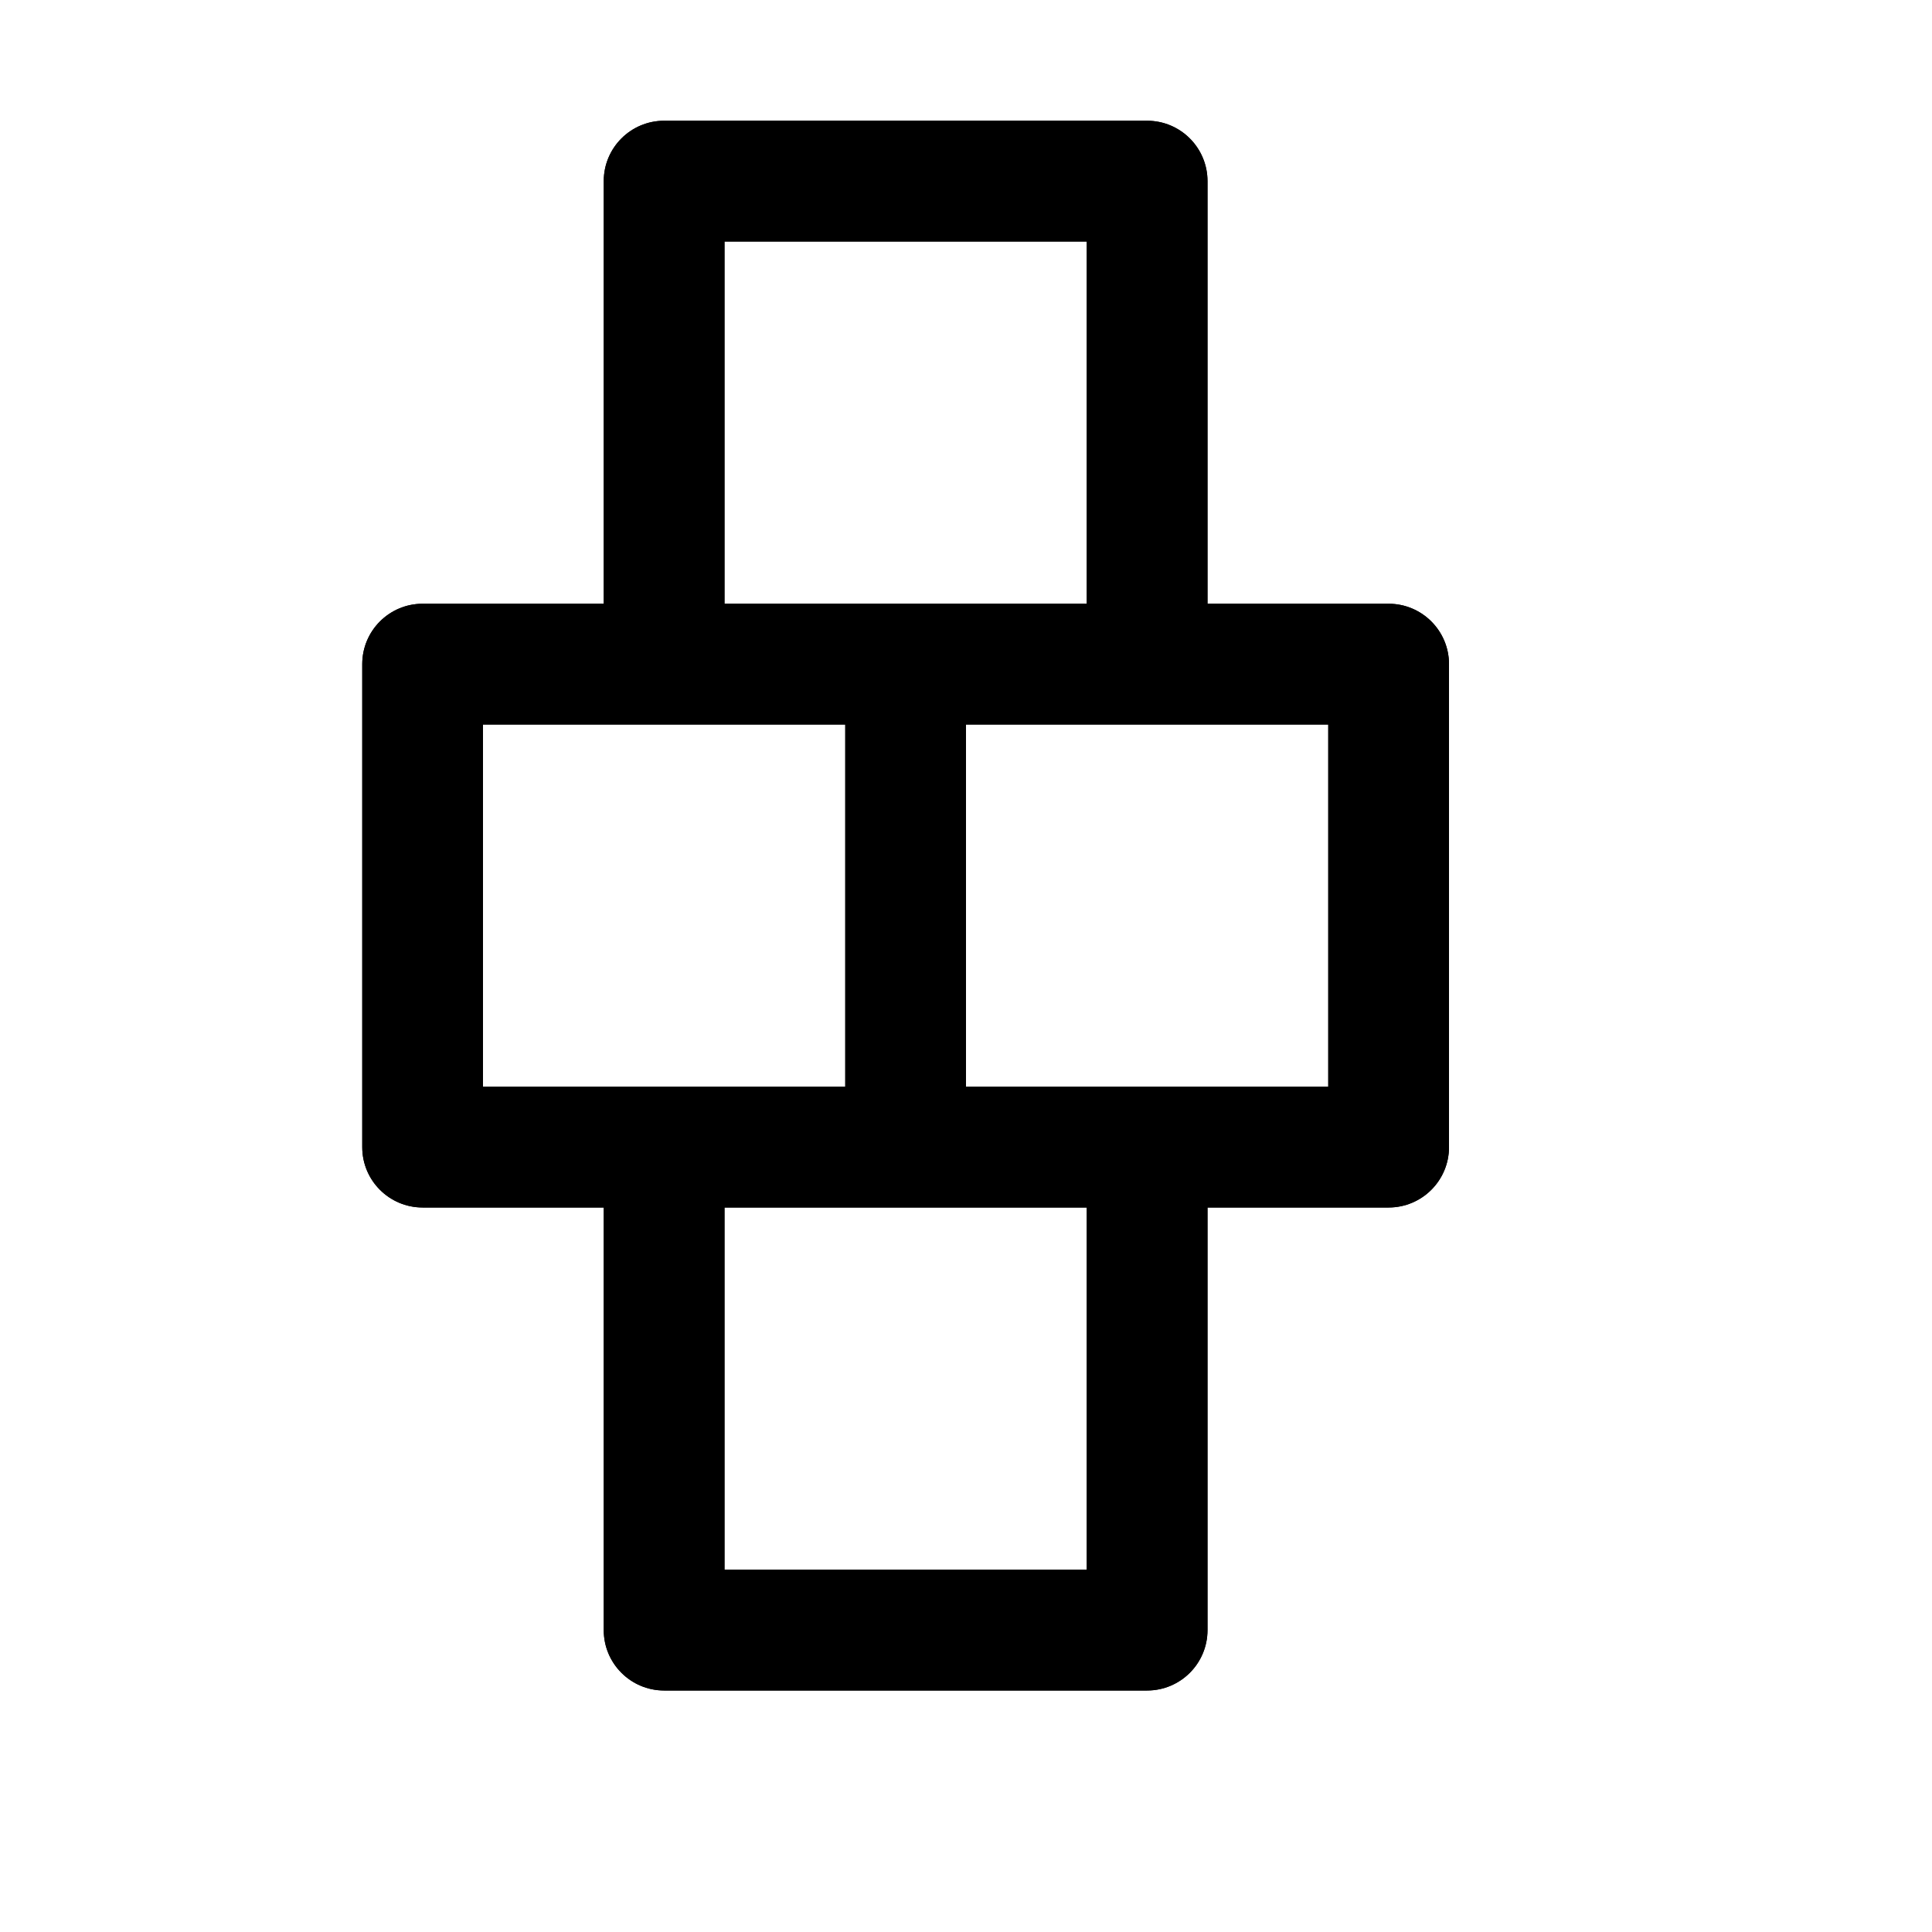
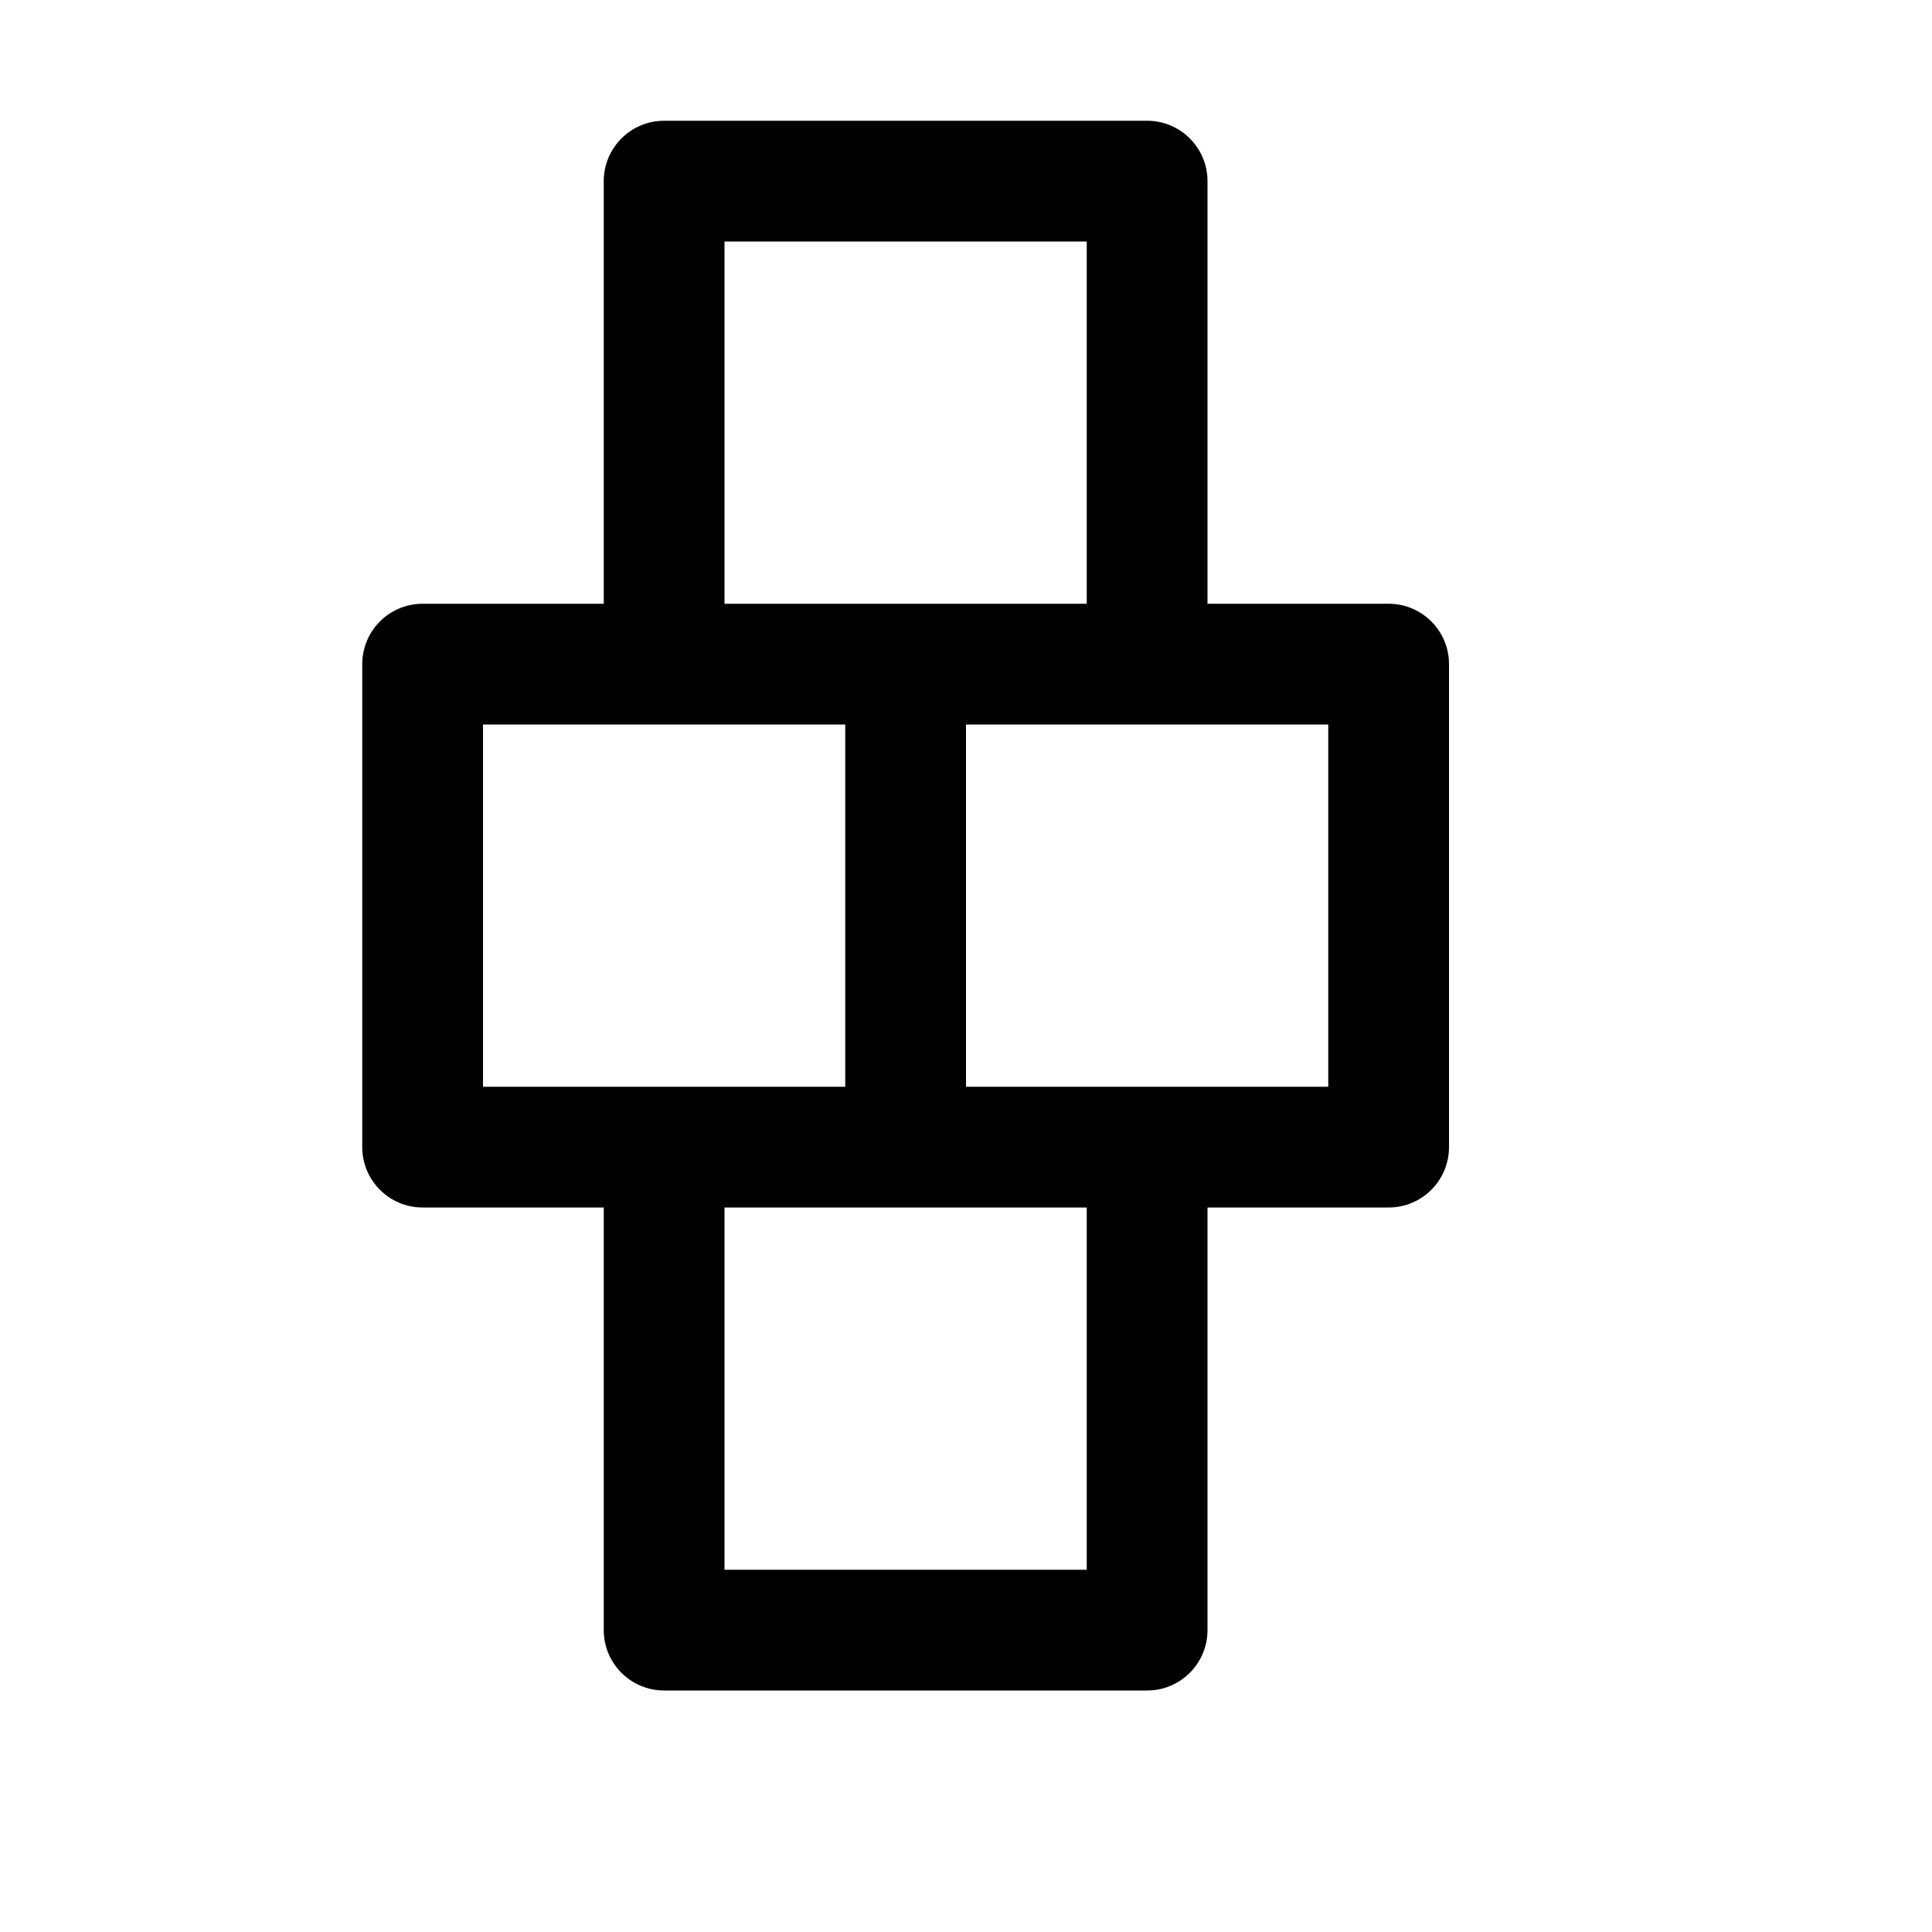
- <svg xmlns="http://www.w3.org/2000/svg" baseProfile="full" height="16" version="1.1" width="16">
-   <defs />
-   <path d="M 677.5 209 A 0.5 0.5 0 0 0 677 209.5 L 677 213 L 675.5 213 A 0.5 0.5 0 0 0 675 213.5 L 675 217.5 A 0.5 0.5 0 0 0 675.5 218 L 677 218 L 677 221.5 A 0.5 0.5 0 0 0 677.5 222 L 681.5 222 A 0.5 0.5 0 0 0 682 221.5 L 682 218 L 683.5 218 A 0.5 0.5 0 0 0 684 217.5 L 684 213.5 A 0.5 0.5 0 0 0 683.5 213 L 682 213 L 682 209.5 A 0.5 0.5 0 0 0 681.5 209 L 677.5 209 z M 678 210 L 681 210 L 681 213 L 679.5 213 L 678 213 L 678 210 z M 676 214 L 679 214 L 679 217 L 676 217 L 676 214 z M 680 214 L 683 214 L 683 217 L 680 217 L 680 214 z M 678 218 L 679.5 218 L 681 218 L 681 221 L 678 221 L 678 218 z " fill="#000" transform="translate(8.0,8.0) translate(-680.0,-216.0)" />
-   <path d="M 677.5 209 A 0.5 0.5 0 0 0 677 209.5 L 677 213 L 675.5 213 A 0.5 0.5 0 0 0 675 213.5 L 675 217.5 A 0.5 0.5 0 0 0 675.5 218 L 677 218 L 677 221.5 A 0.5 0.5 0 0 0 677.5 222 L 681.5 222 A 0.5 0.5 0 0 0 682 221.5 L 682 218 L 683.5 218 A 0.5 0.5 0 0 0 684 217.5 L 684 213.5 A 0.5 0.5 0 0 0 683.5 213 L 682 213 L 682 209.5 A 0.5 0.5 0 0 0 681.5 209 L 677.5 209 z M 678 210 L 681 210 L 681 213 L 679.5 213 L 678 213 L 678 210 z M 676 214 L 679 214 L 679 217 L 676 217 L 676 214 z M 680 214 L 683 214 L 683 217 L 680 217 L 680 214 z M 678 218 L 679.5 218 L 681 218 L 681 221 L 678 221 L 678 218 z " fill="#000" transform="translate(8.0,8.0) translate(-680.0,-216.0)" />
+ <svg xmlns="http://www.w3.org/2000/svg" width="16" height="16">
+   <path d="M 5.5,1.0 C 5.224,1.0 5.0,1.224 5.0,1.5 L 5.0,5.0 L 3.5,5.0 C 3.224,5.0 3.0,5.224 3.0,5.5 L 3.0,9.5 C 3.0,9.776 3.224,10.0 3.5,10.0 L 5.0,10.0 L 5.0,13.5 C 5.0,13.776 5.224,14.0 5.5,14.0 L 9.5,14.0 C 9.776,14.0 10.0,13.776 10.0,13.5 L 10.0,10.0 L 11.5,10.0 C 11.776,10.0 12.0,9.776 12.0,9.5 L 12.0,5.5 C 12.0,5.224 11.776,5.0 11.5,5.0 L 10.0,5.0 L 10.0,1.5 C 10.0,1.224 9.776,1.0 9.5,1.0 L 5.5,1.0 M 6.0,2.0 L 9.0,2.0 L 9.0,5.0 L 6.0,5.0 L 6.0,2.0 M 4.0,6.0 L 7.0,6.0 L 7.0,9.0 L 4.0,9.0 L 4.0,6.0 M 8.0,6.0 L 11.0,6.0 L 11.0,9.0 L 8.0,9.0 L 8.0,6.0 M 6.0,10.0 L 9.0,10.0 L 9.0,13.0 L 6.0,13.0 L 6.0,10.0" fill="#000" />
</svg>
